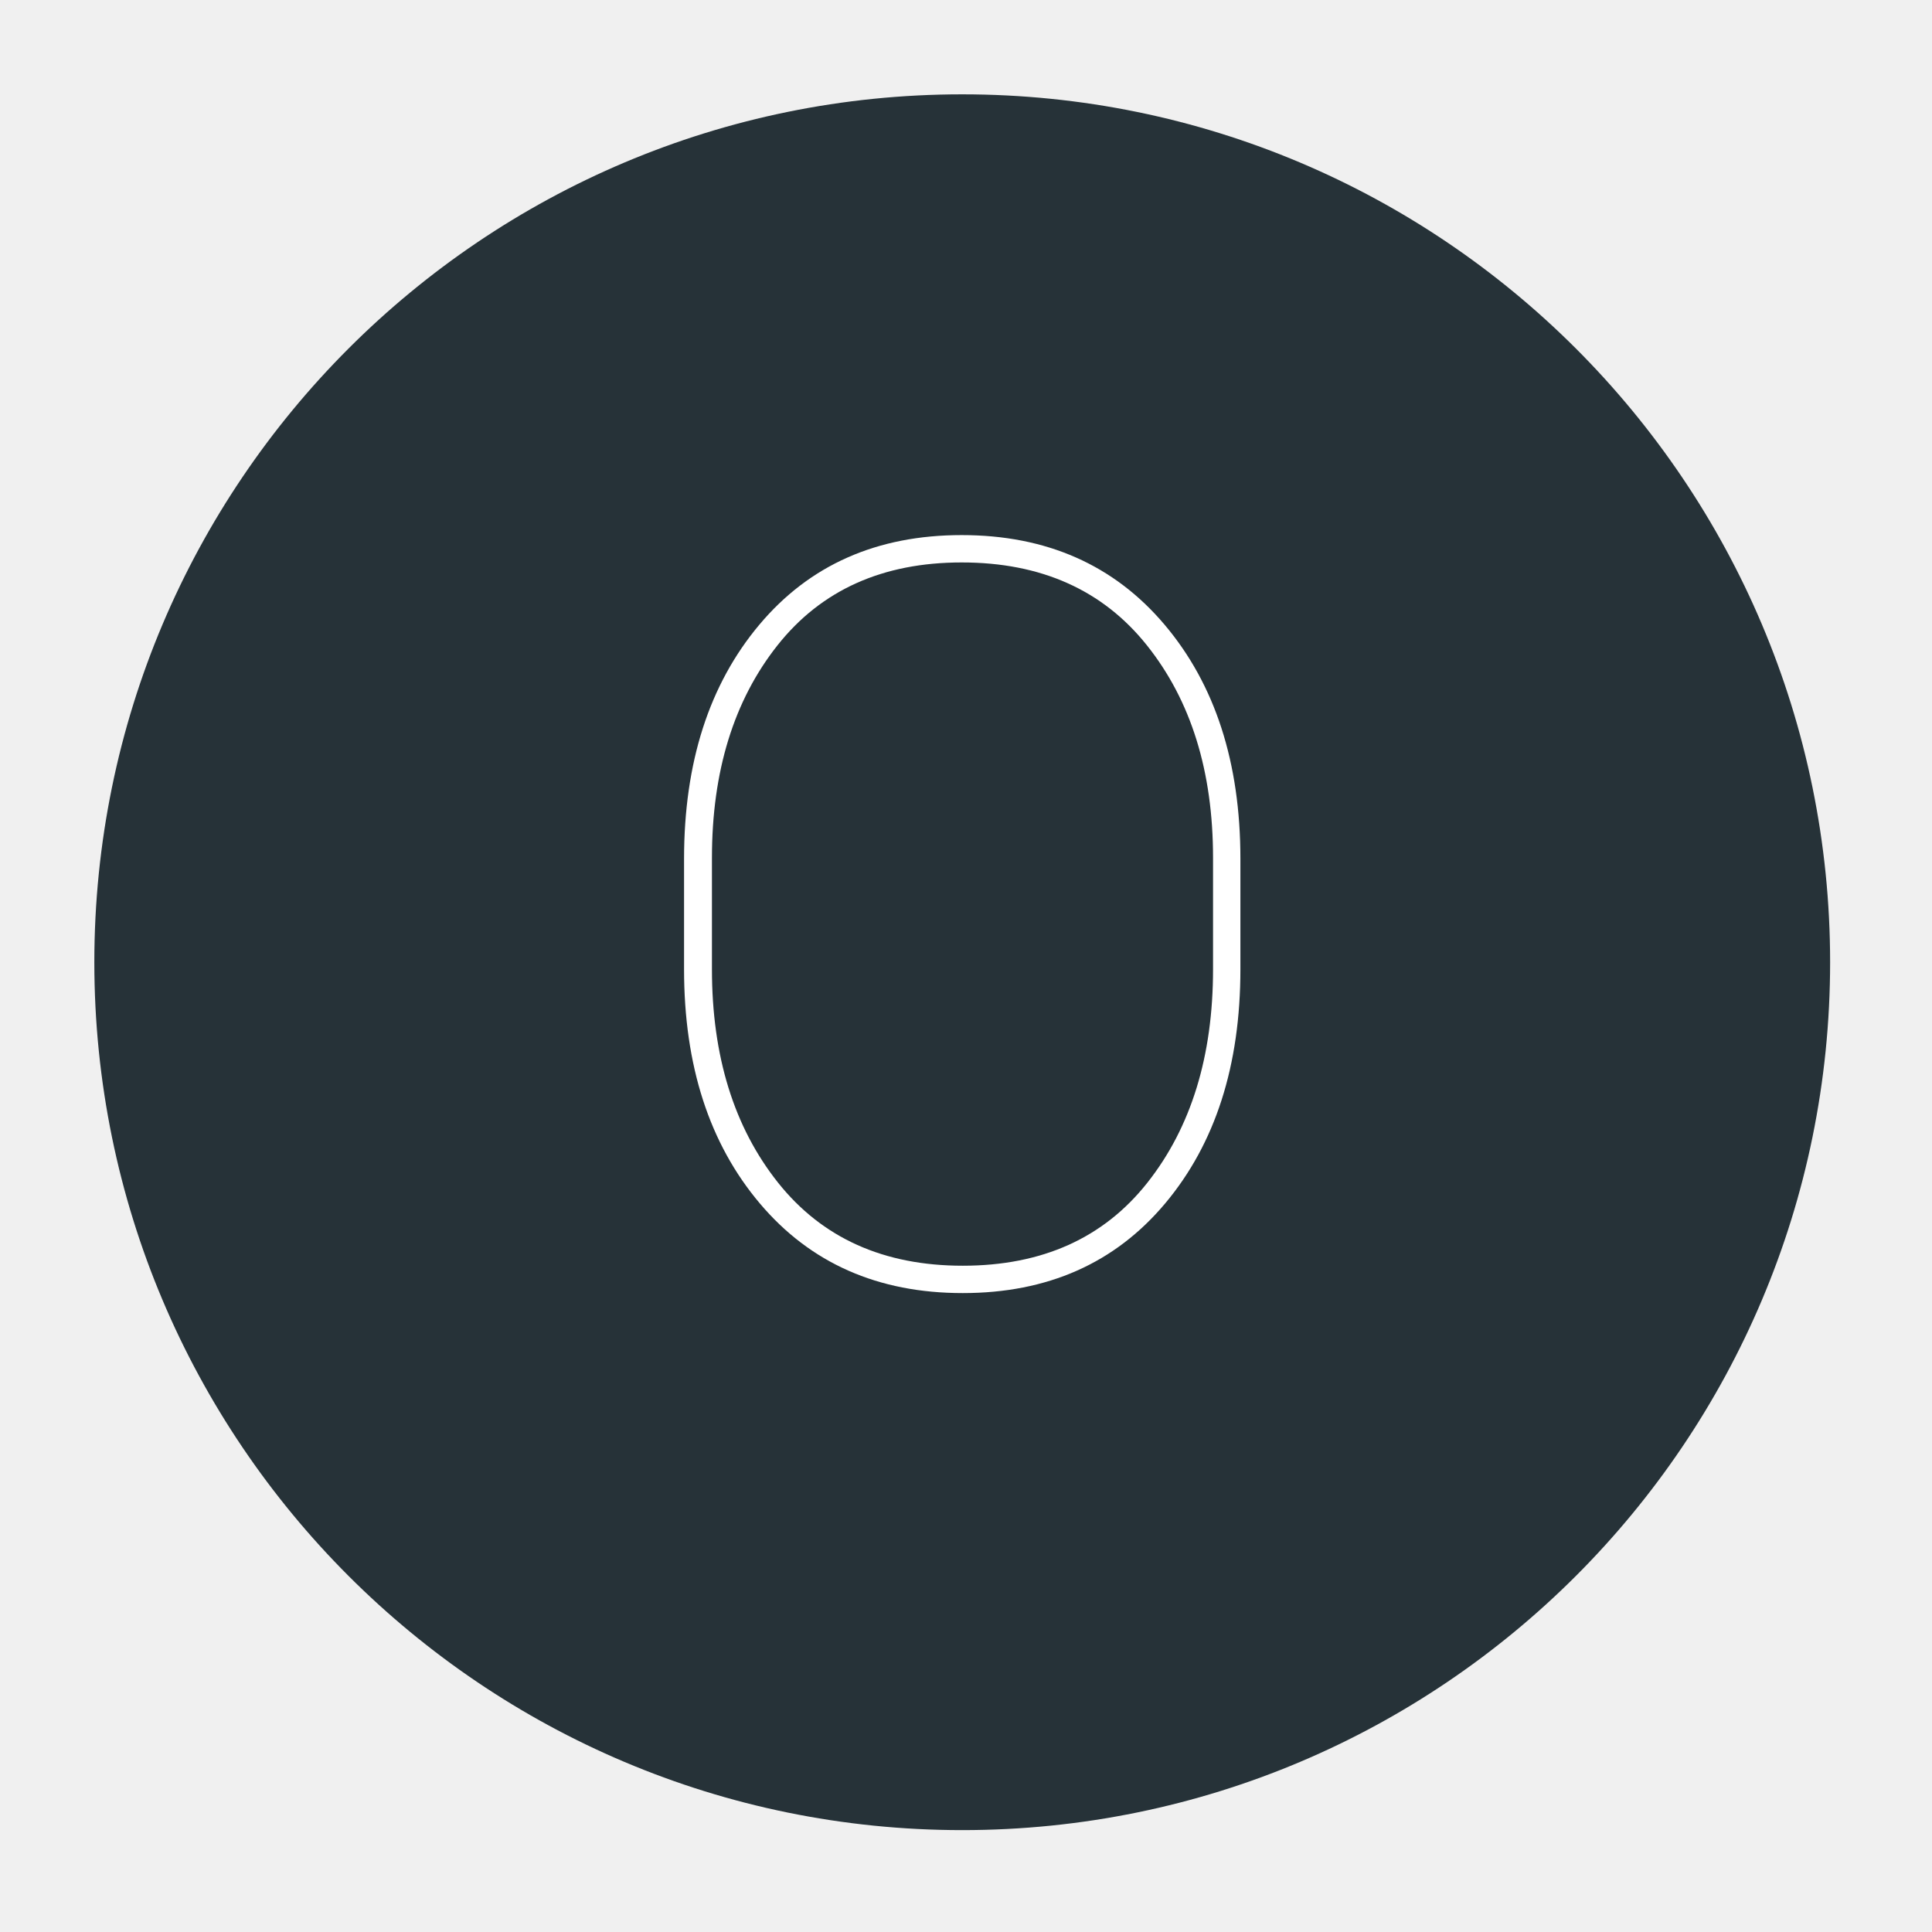
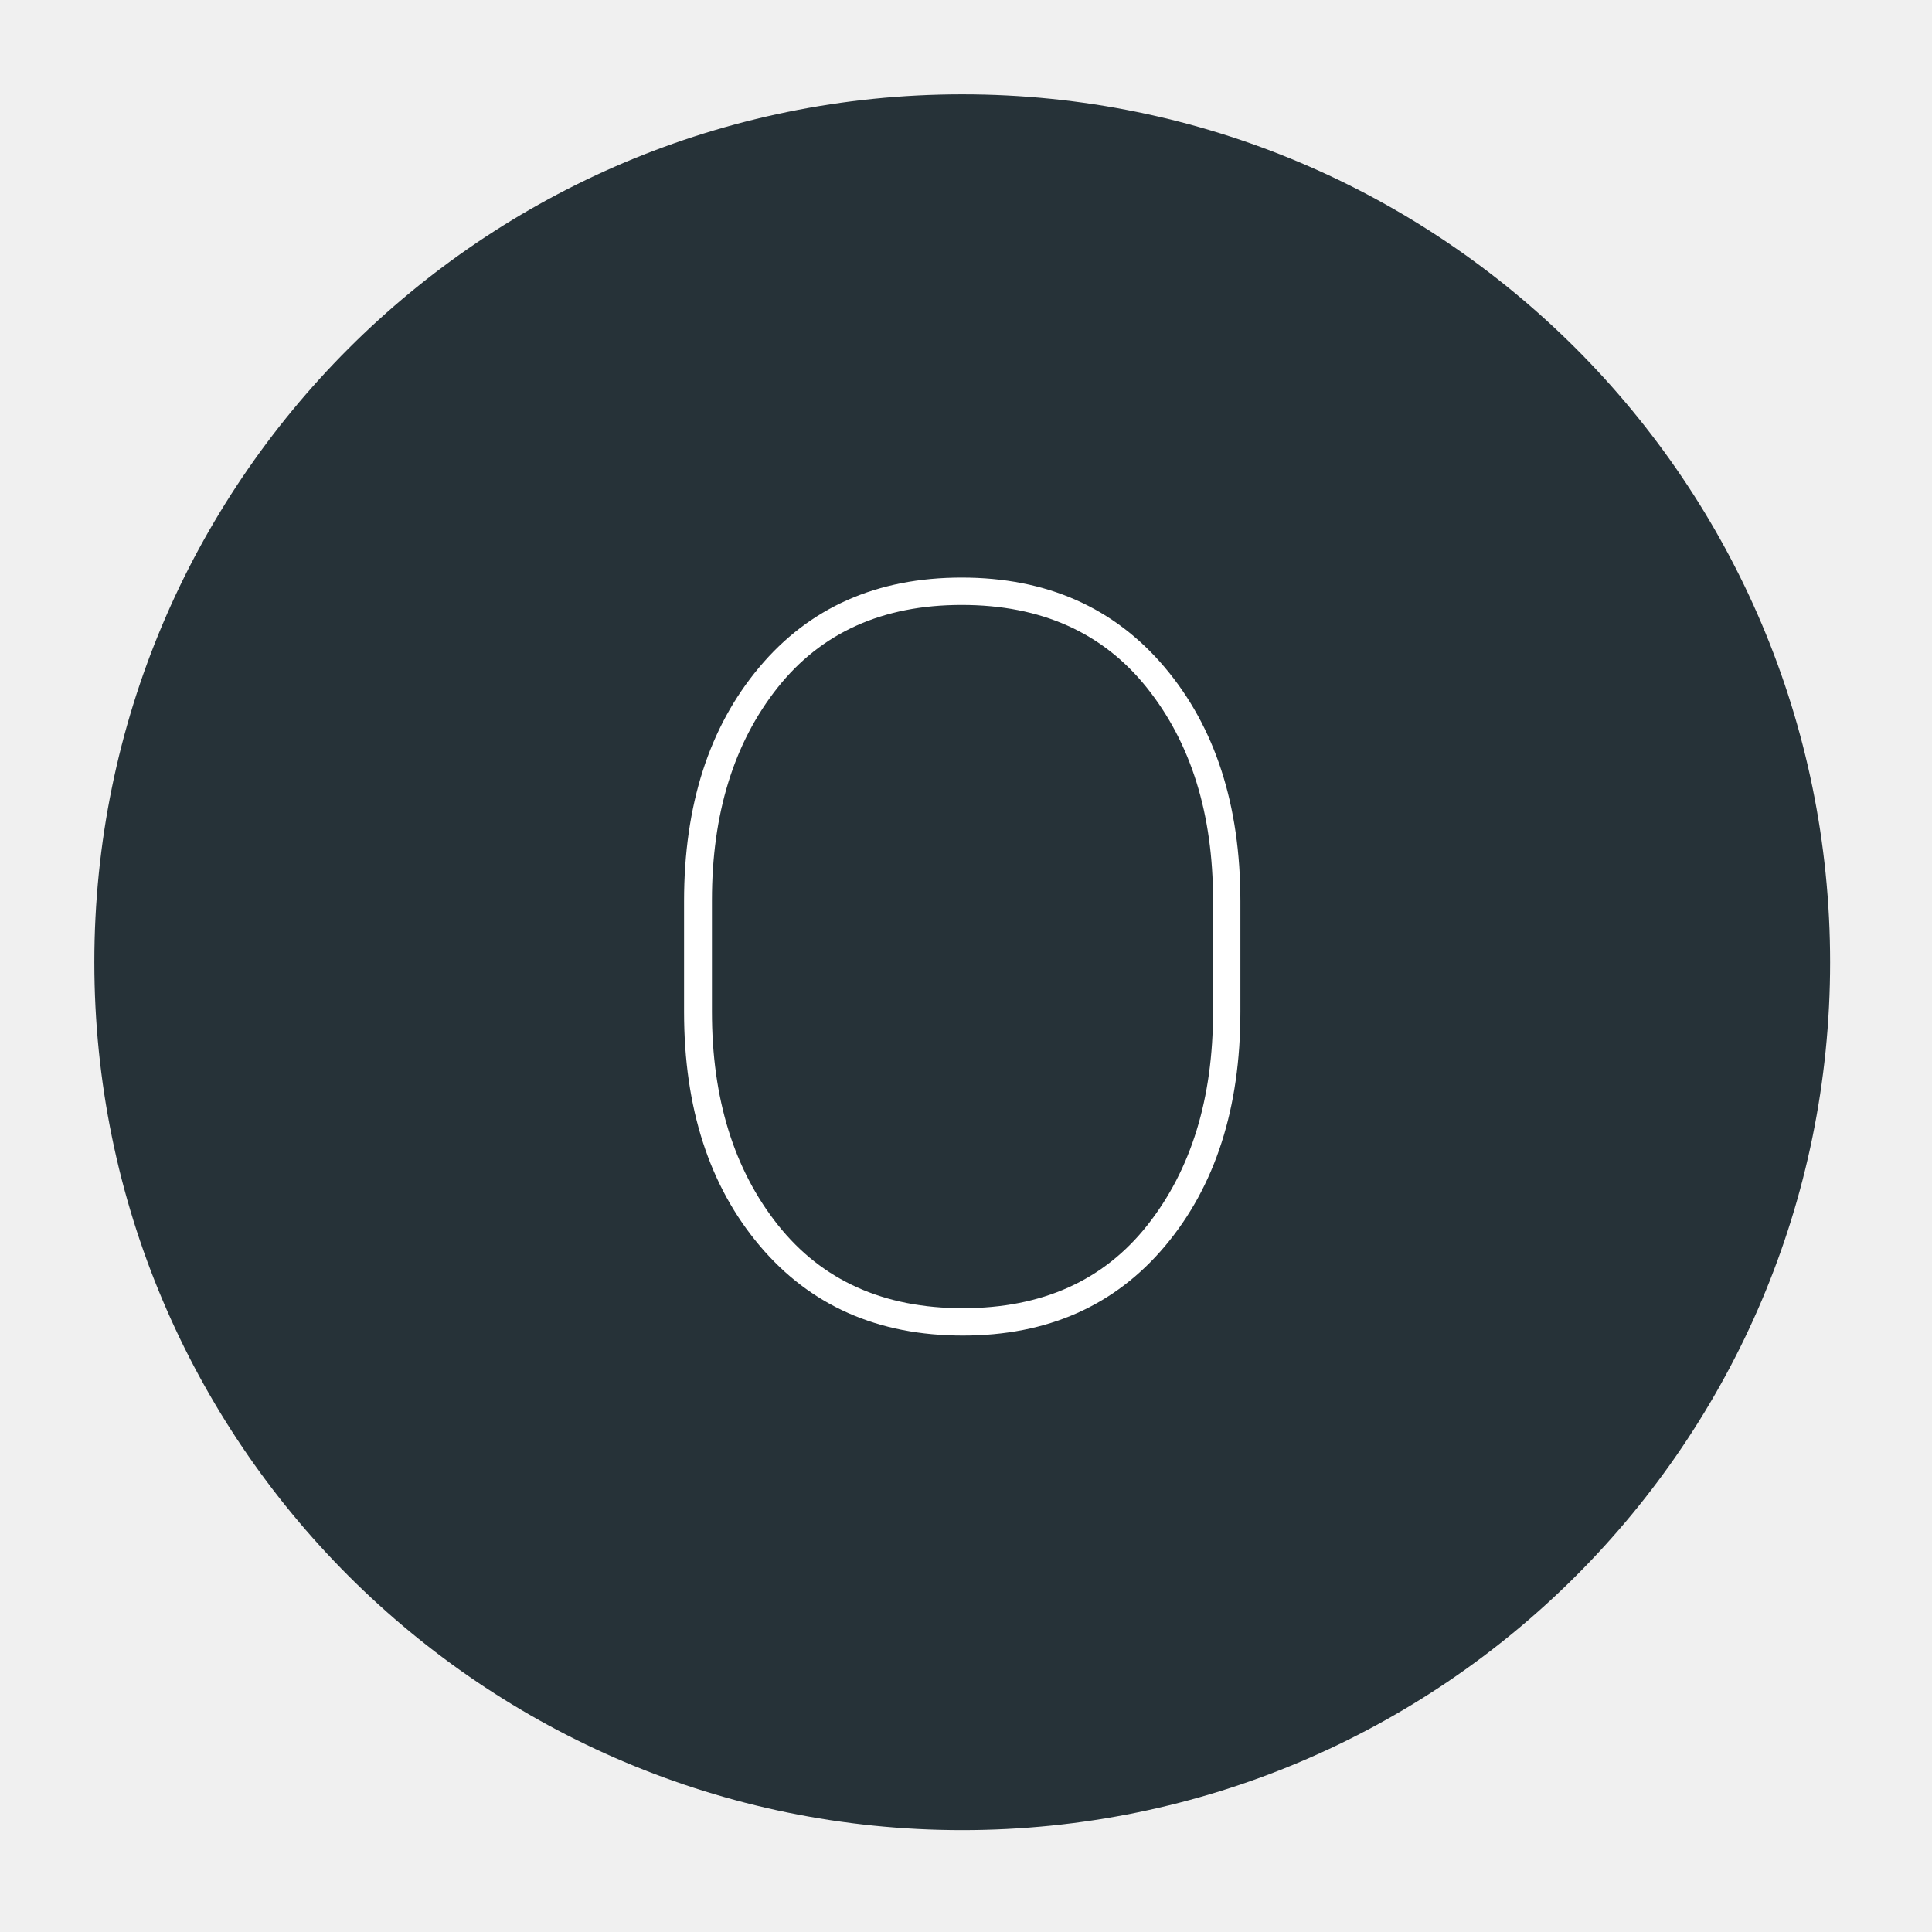
<svg xmlns="http://www.w3.org/2000/svg" width="532" height="532" viewBox="0 0 512 512">
  <circle cx="255" cy="255" r="230" fill="#263238" />
-   <text x="255" y="246" dominant-baseline="central" text-anchor="middle" fill="#fff" font-size="275" font-weight="100" font-family="Roboto">O</text>
+   <text x="255" y="255" dy="0.35em" text-anchor="middle" fill="#fff" font-size="275" font-weight="100" font-family="Roboto">O</text>
</svg>
